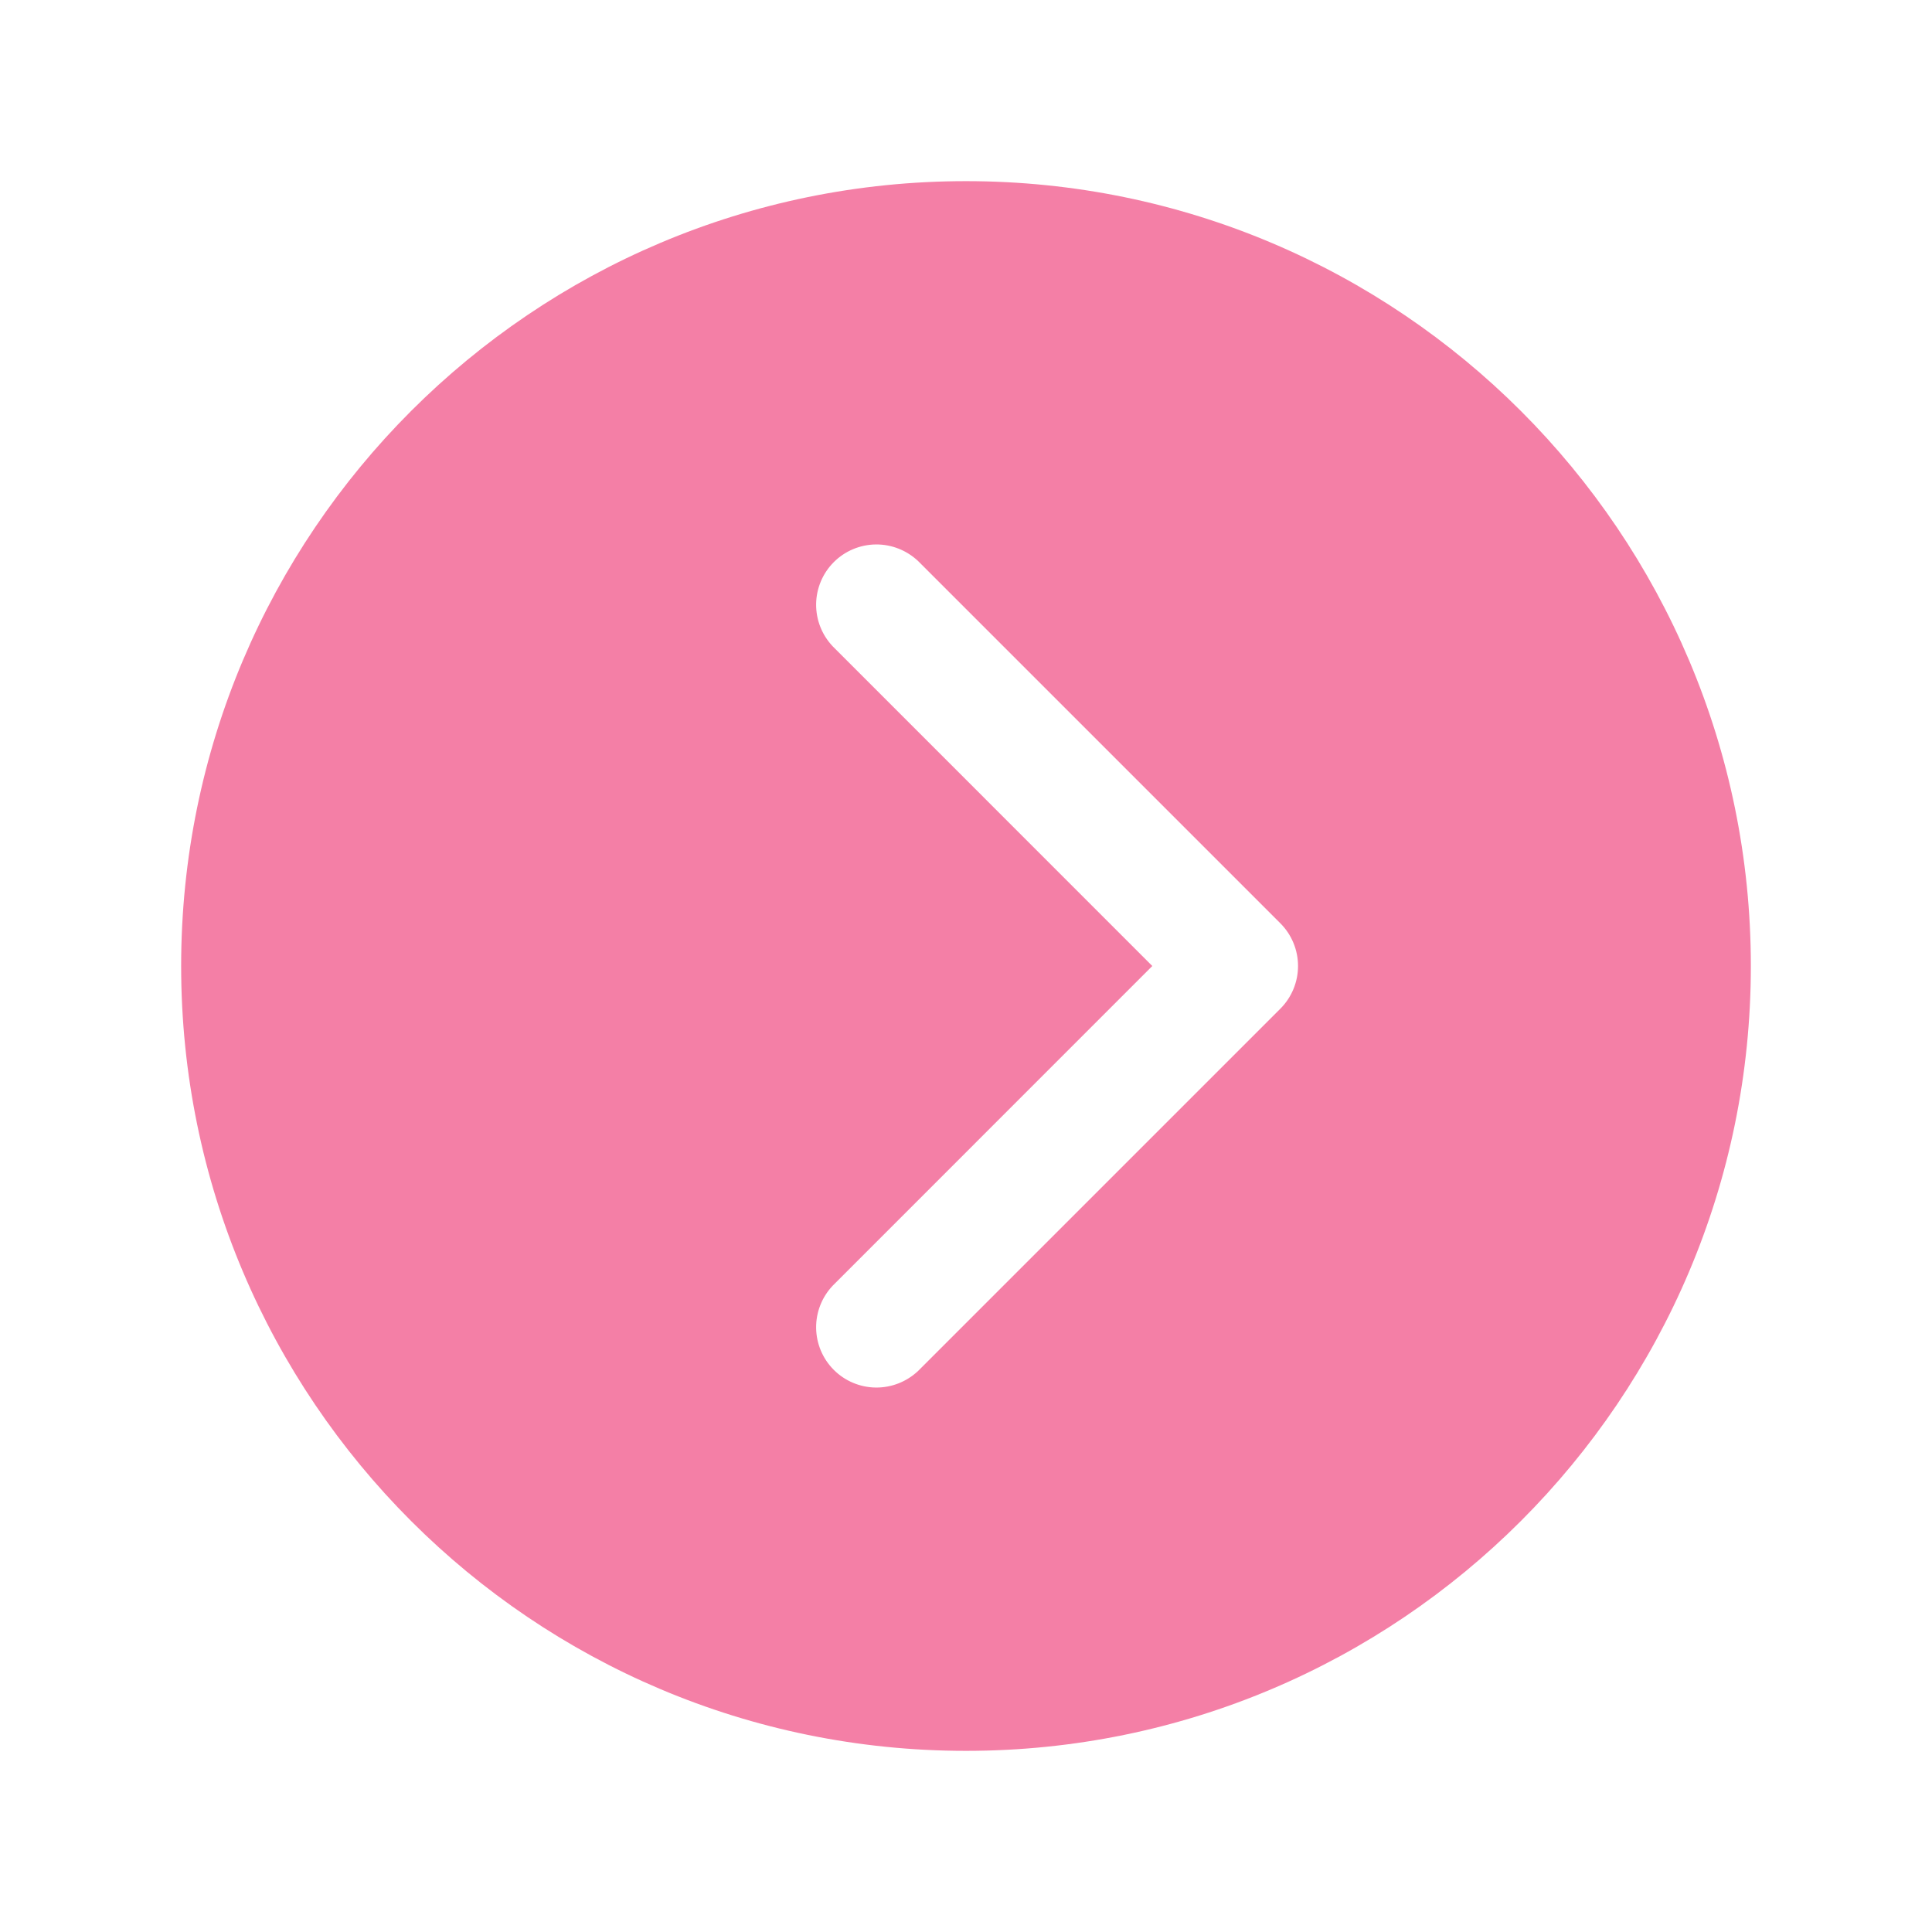
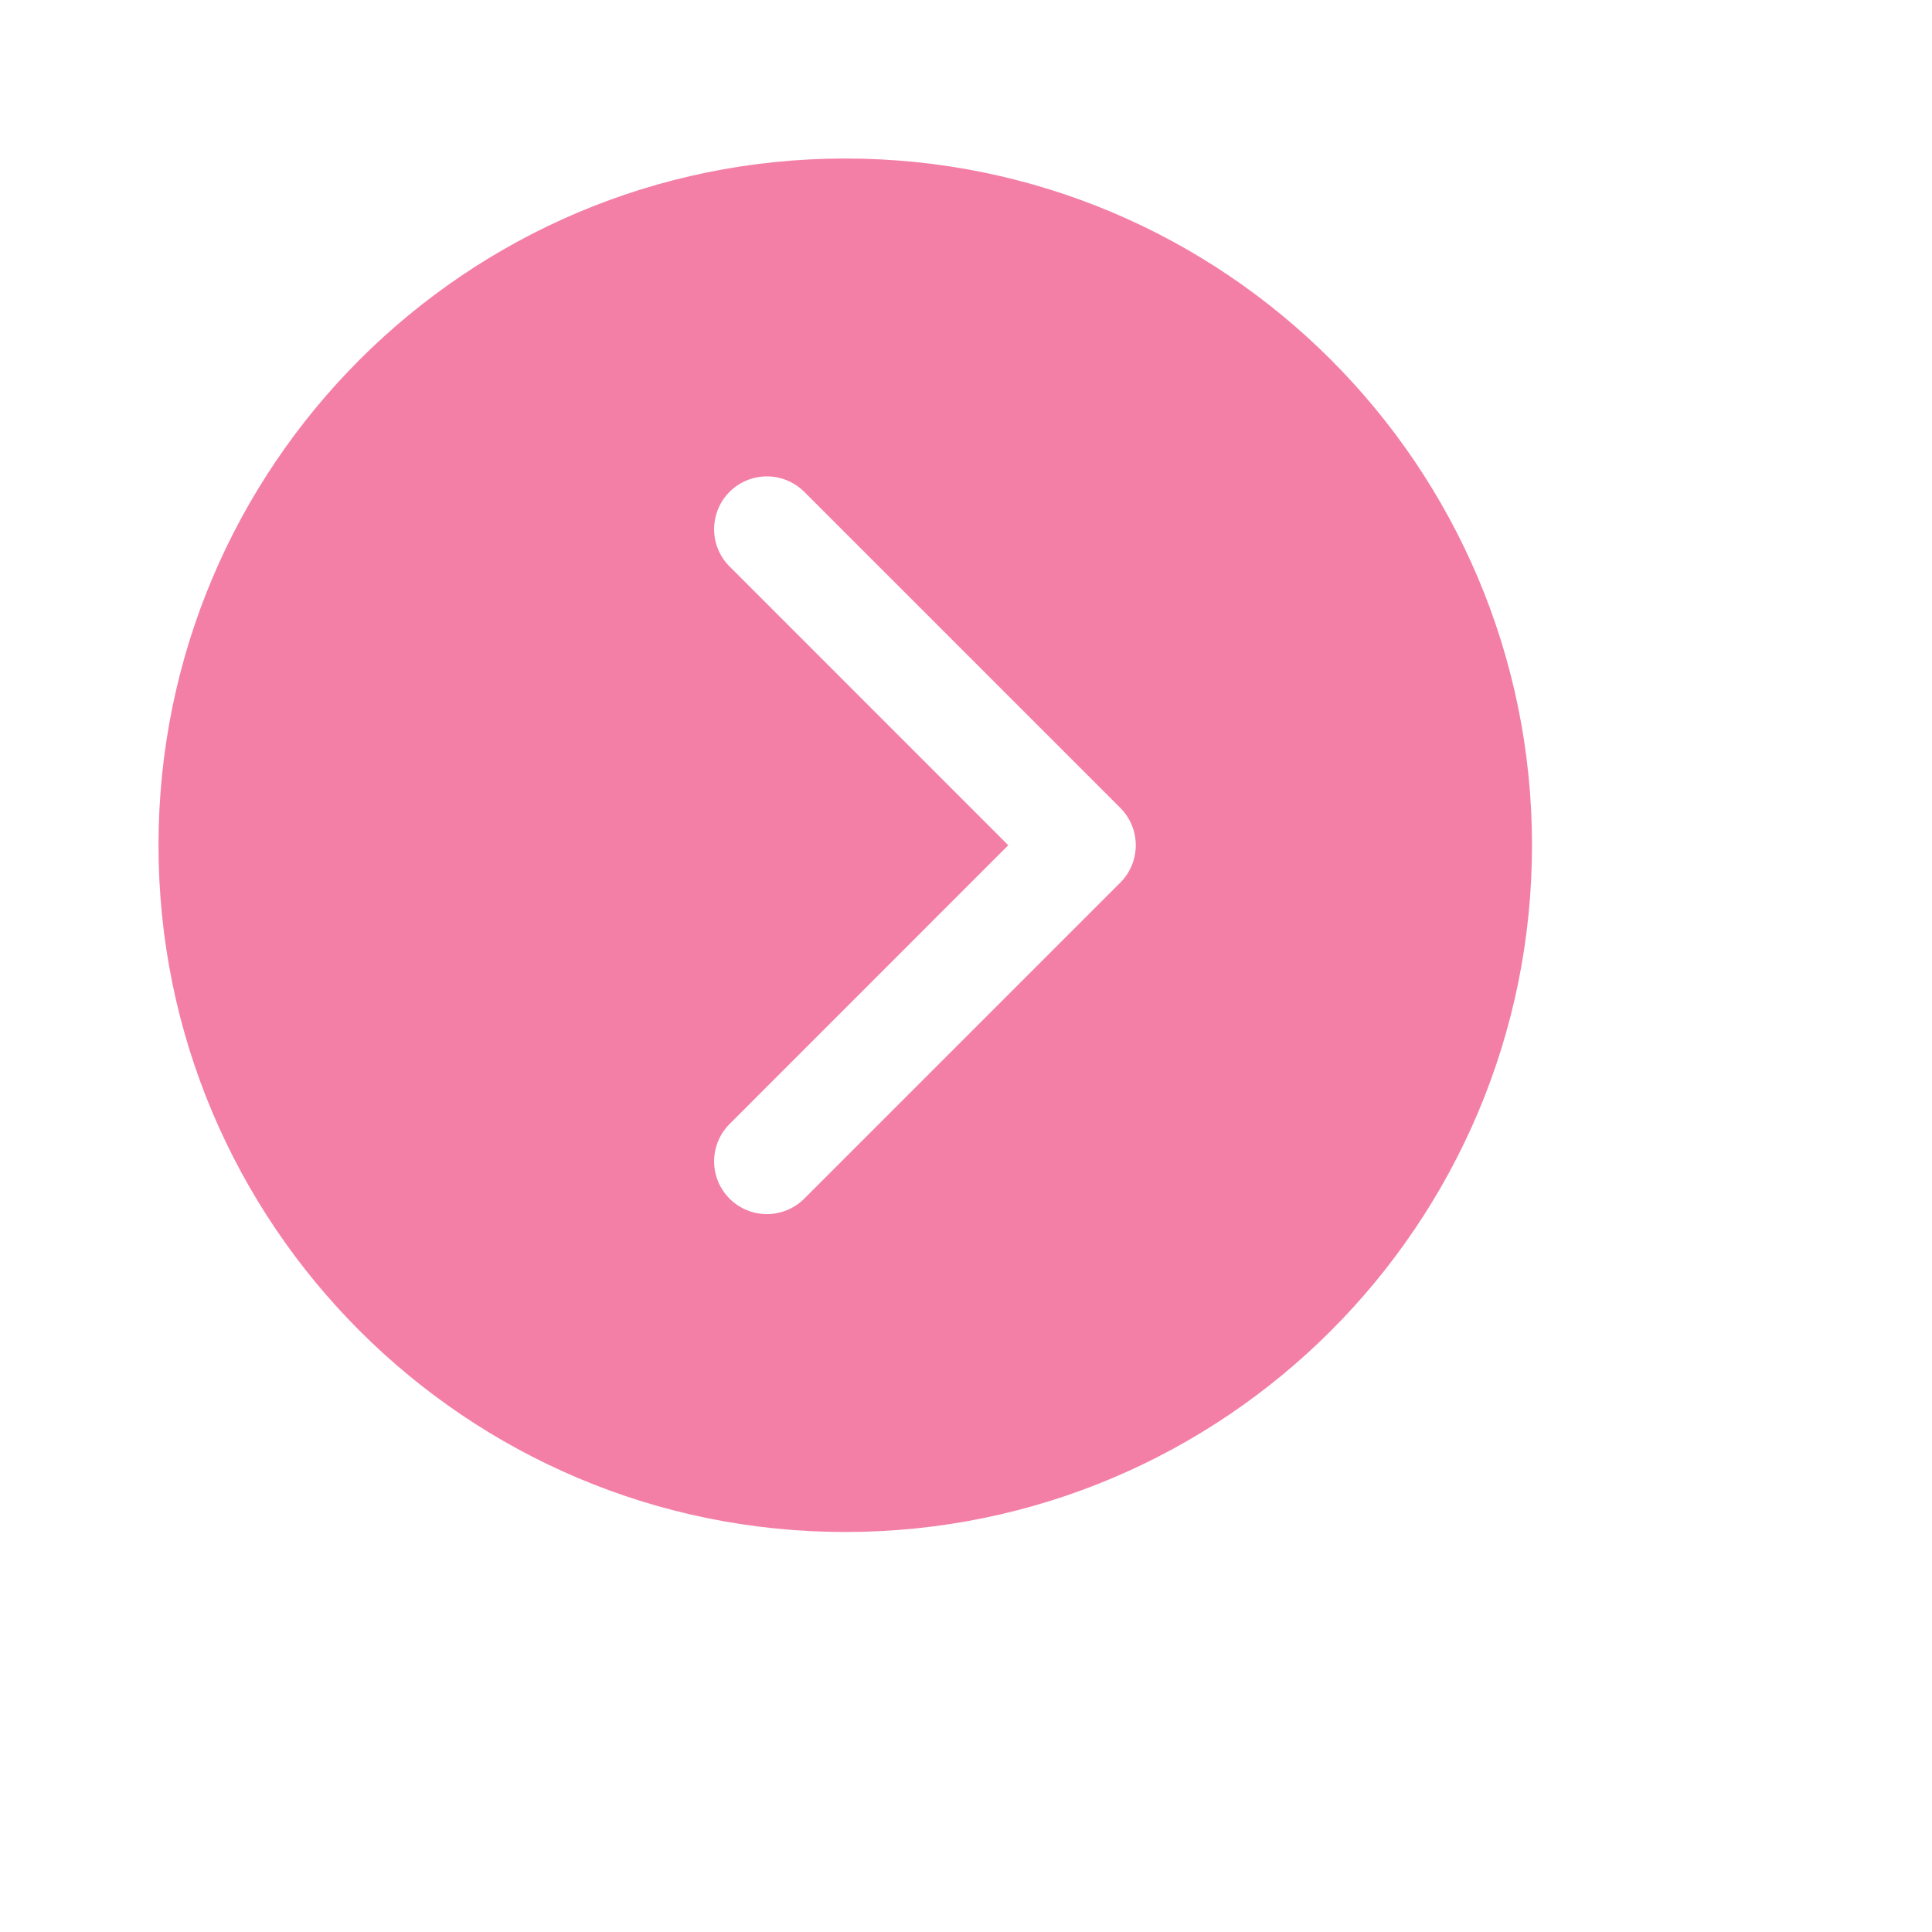
- <svg xmlns="http://www.w3.org/2000/svg" width="21" height="21" viewBox="0 0 21 21" fill="none">
+ <svg xmlns="http://www.w3.org/2000/svg" width="16" height="16" viewBox="0 0 24 24" fill="none">
  <path d="M1.969 10.5C1.969 15.211 5.789 19.031 10.5 19.031C15.211 19.031 19.031 15.211 19.031 10.5C19.031 5.789 15.211 1.969 10.5 1.969C5.789 1.969 1.969 5.789 1.969 10.5ZM12.525 10.5L9.052 7.026C8.934 6.902 8.869 6.737 8.871 6.566C8.873 6.395 8.942 6.231 9.063 6.11C9.184 5.989 9.348 5.92 9.519 5.918C9.69 5.916 9.855 5.981 9.98 6.099L13.917 10.036C14.04 10.159 14.109 10.326 14.109 10.5C14.109 10.674 14.04 10.841 13.917 10.964L9.98 14.901C9.855 15.019 9.69 15.084 9.519 15.082C9.348 15.08 9.184 15.011 9.063 14.89C8.942 14.769 8.873 14.605 8.871 14.434C8.869 14.263 8.934 14.098 9.052 13.974L12.525 10.5Z" fill="#F47FA6" />
</svg>
